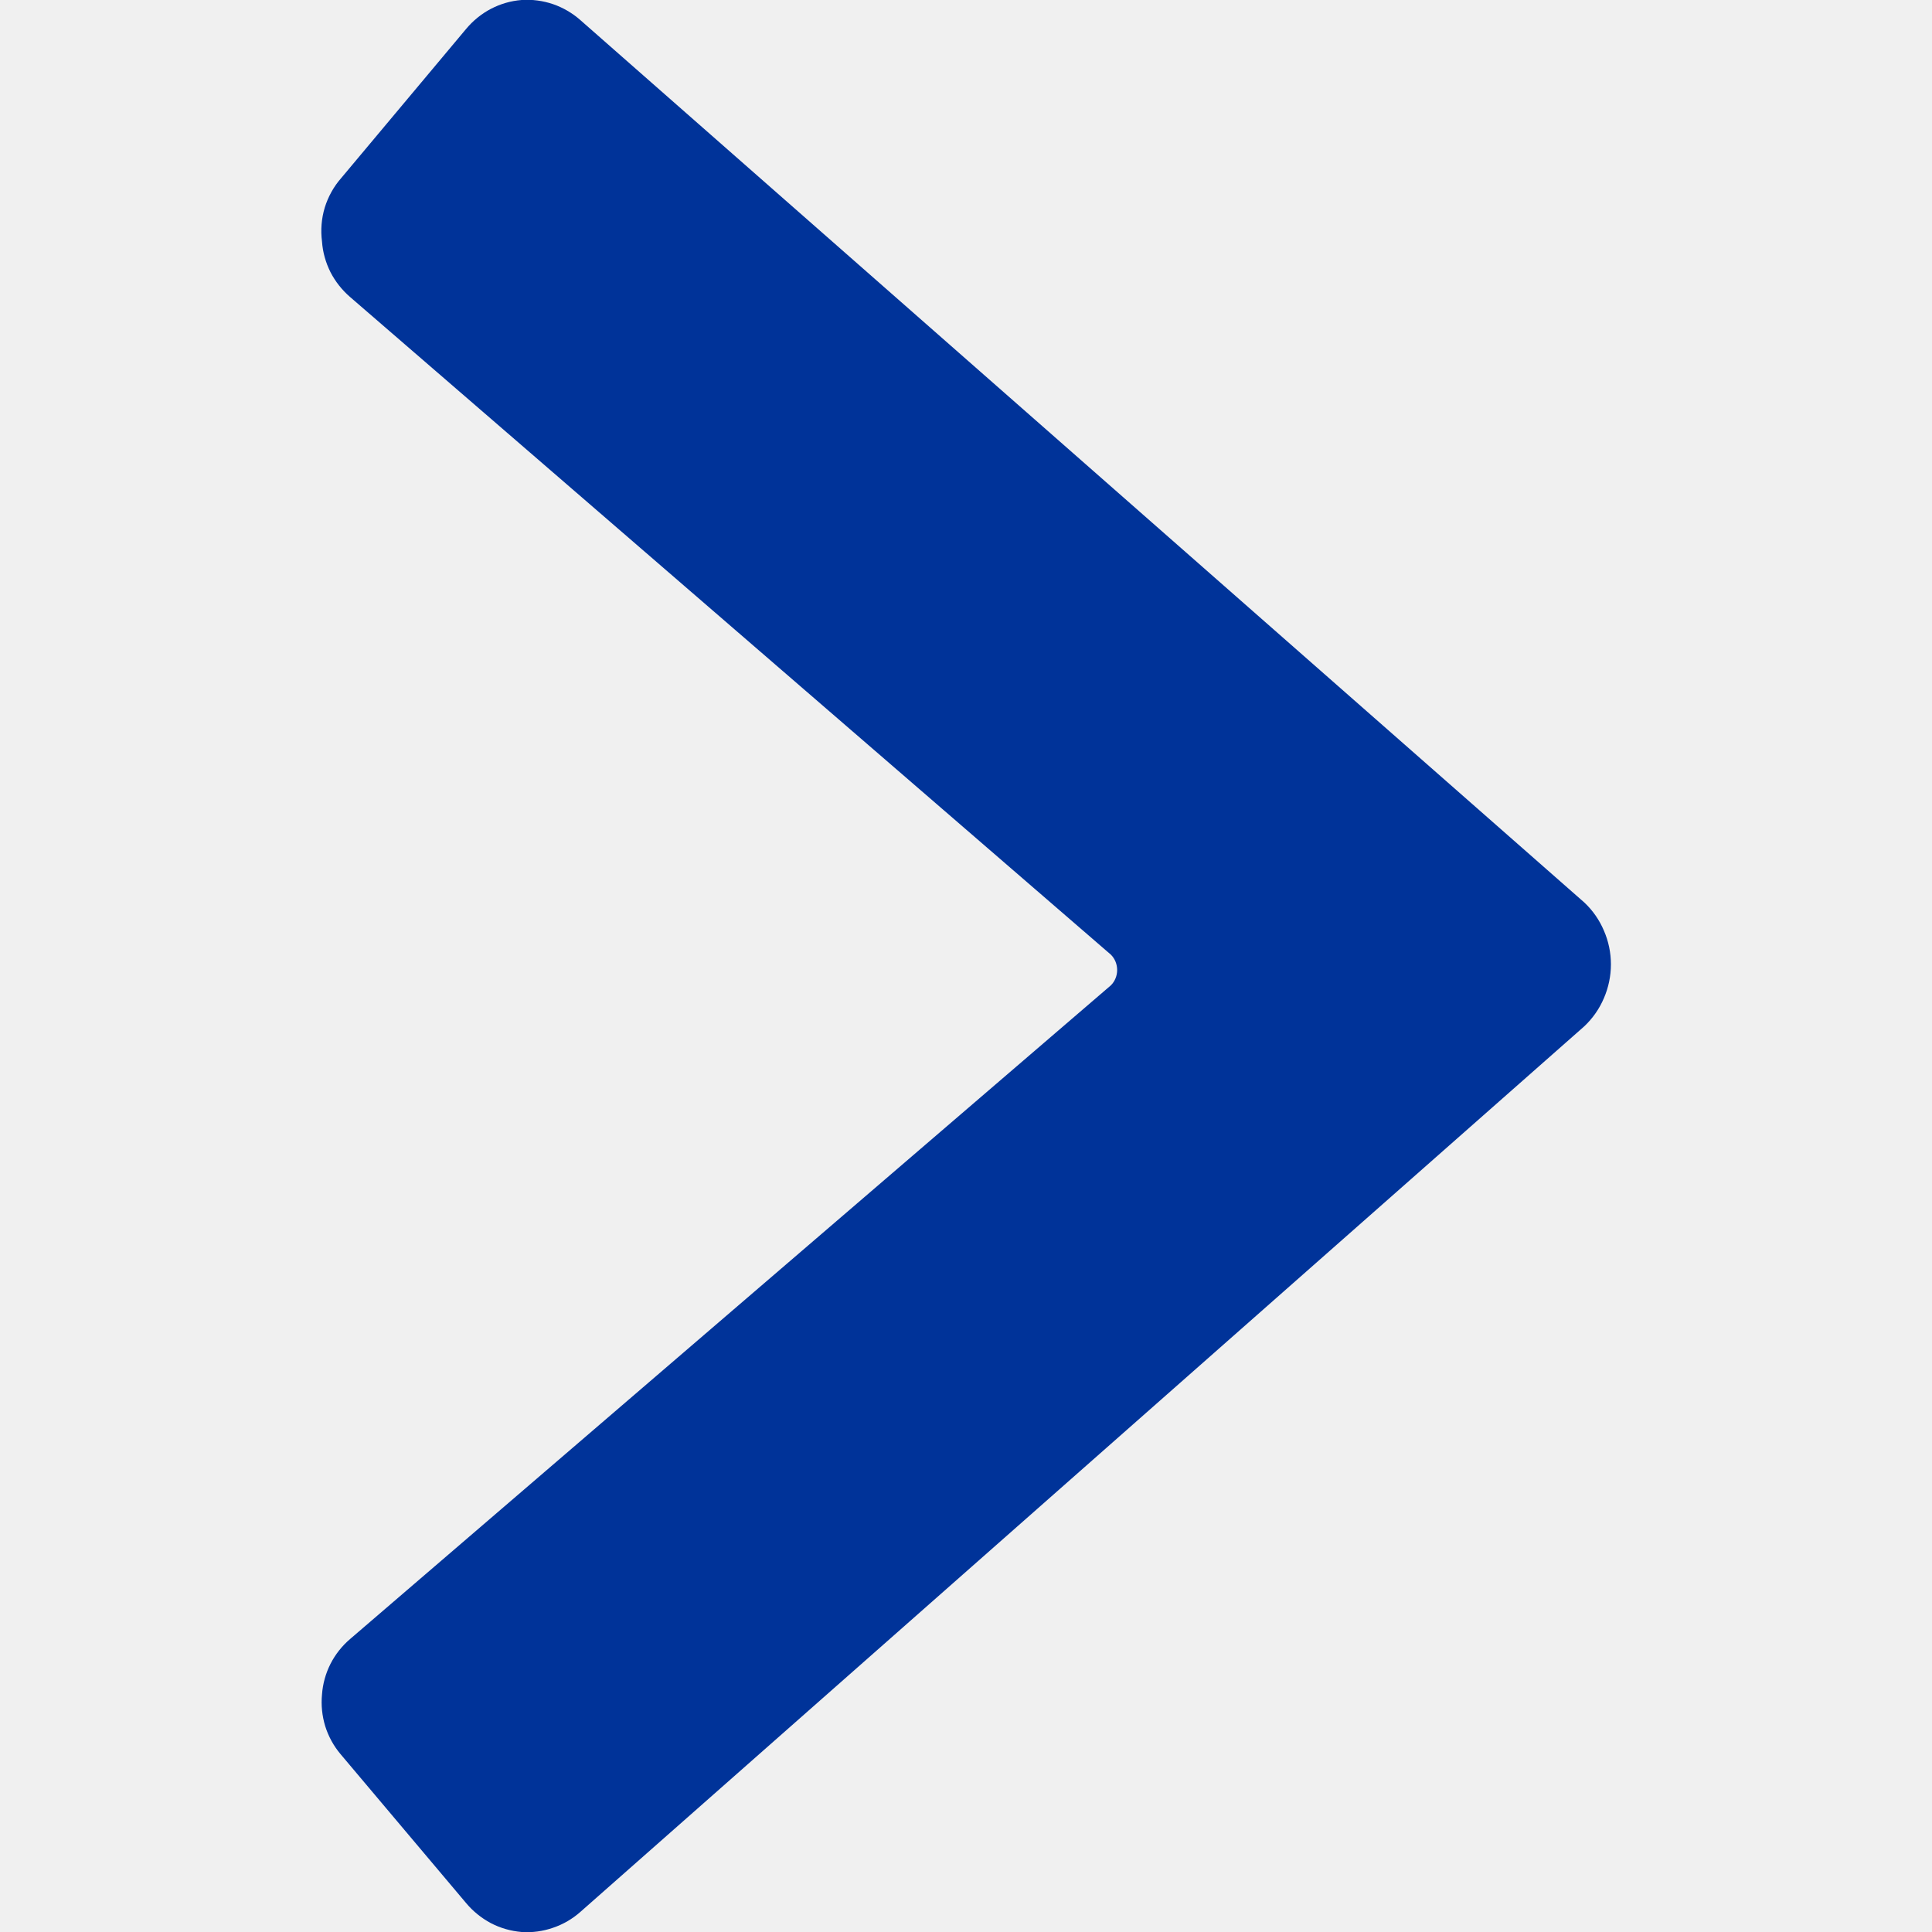
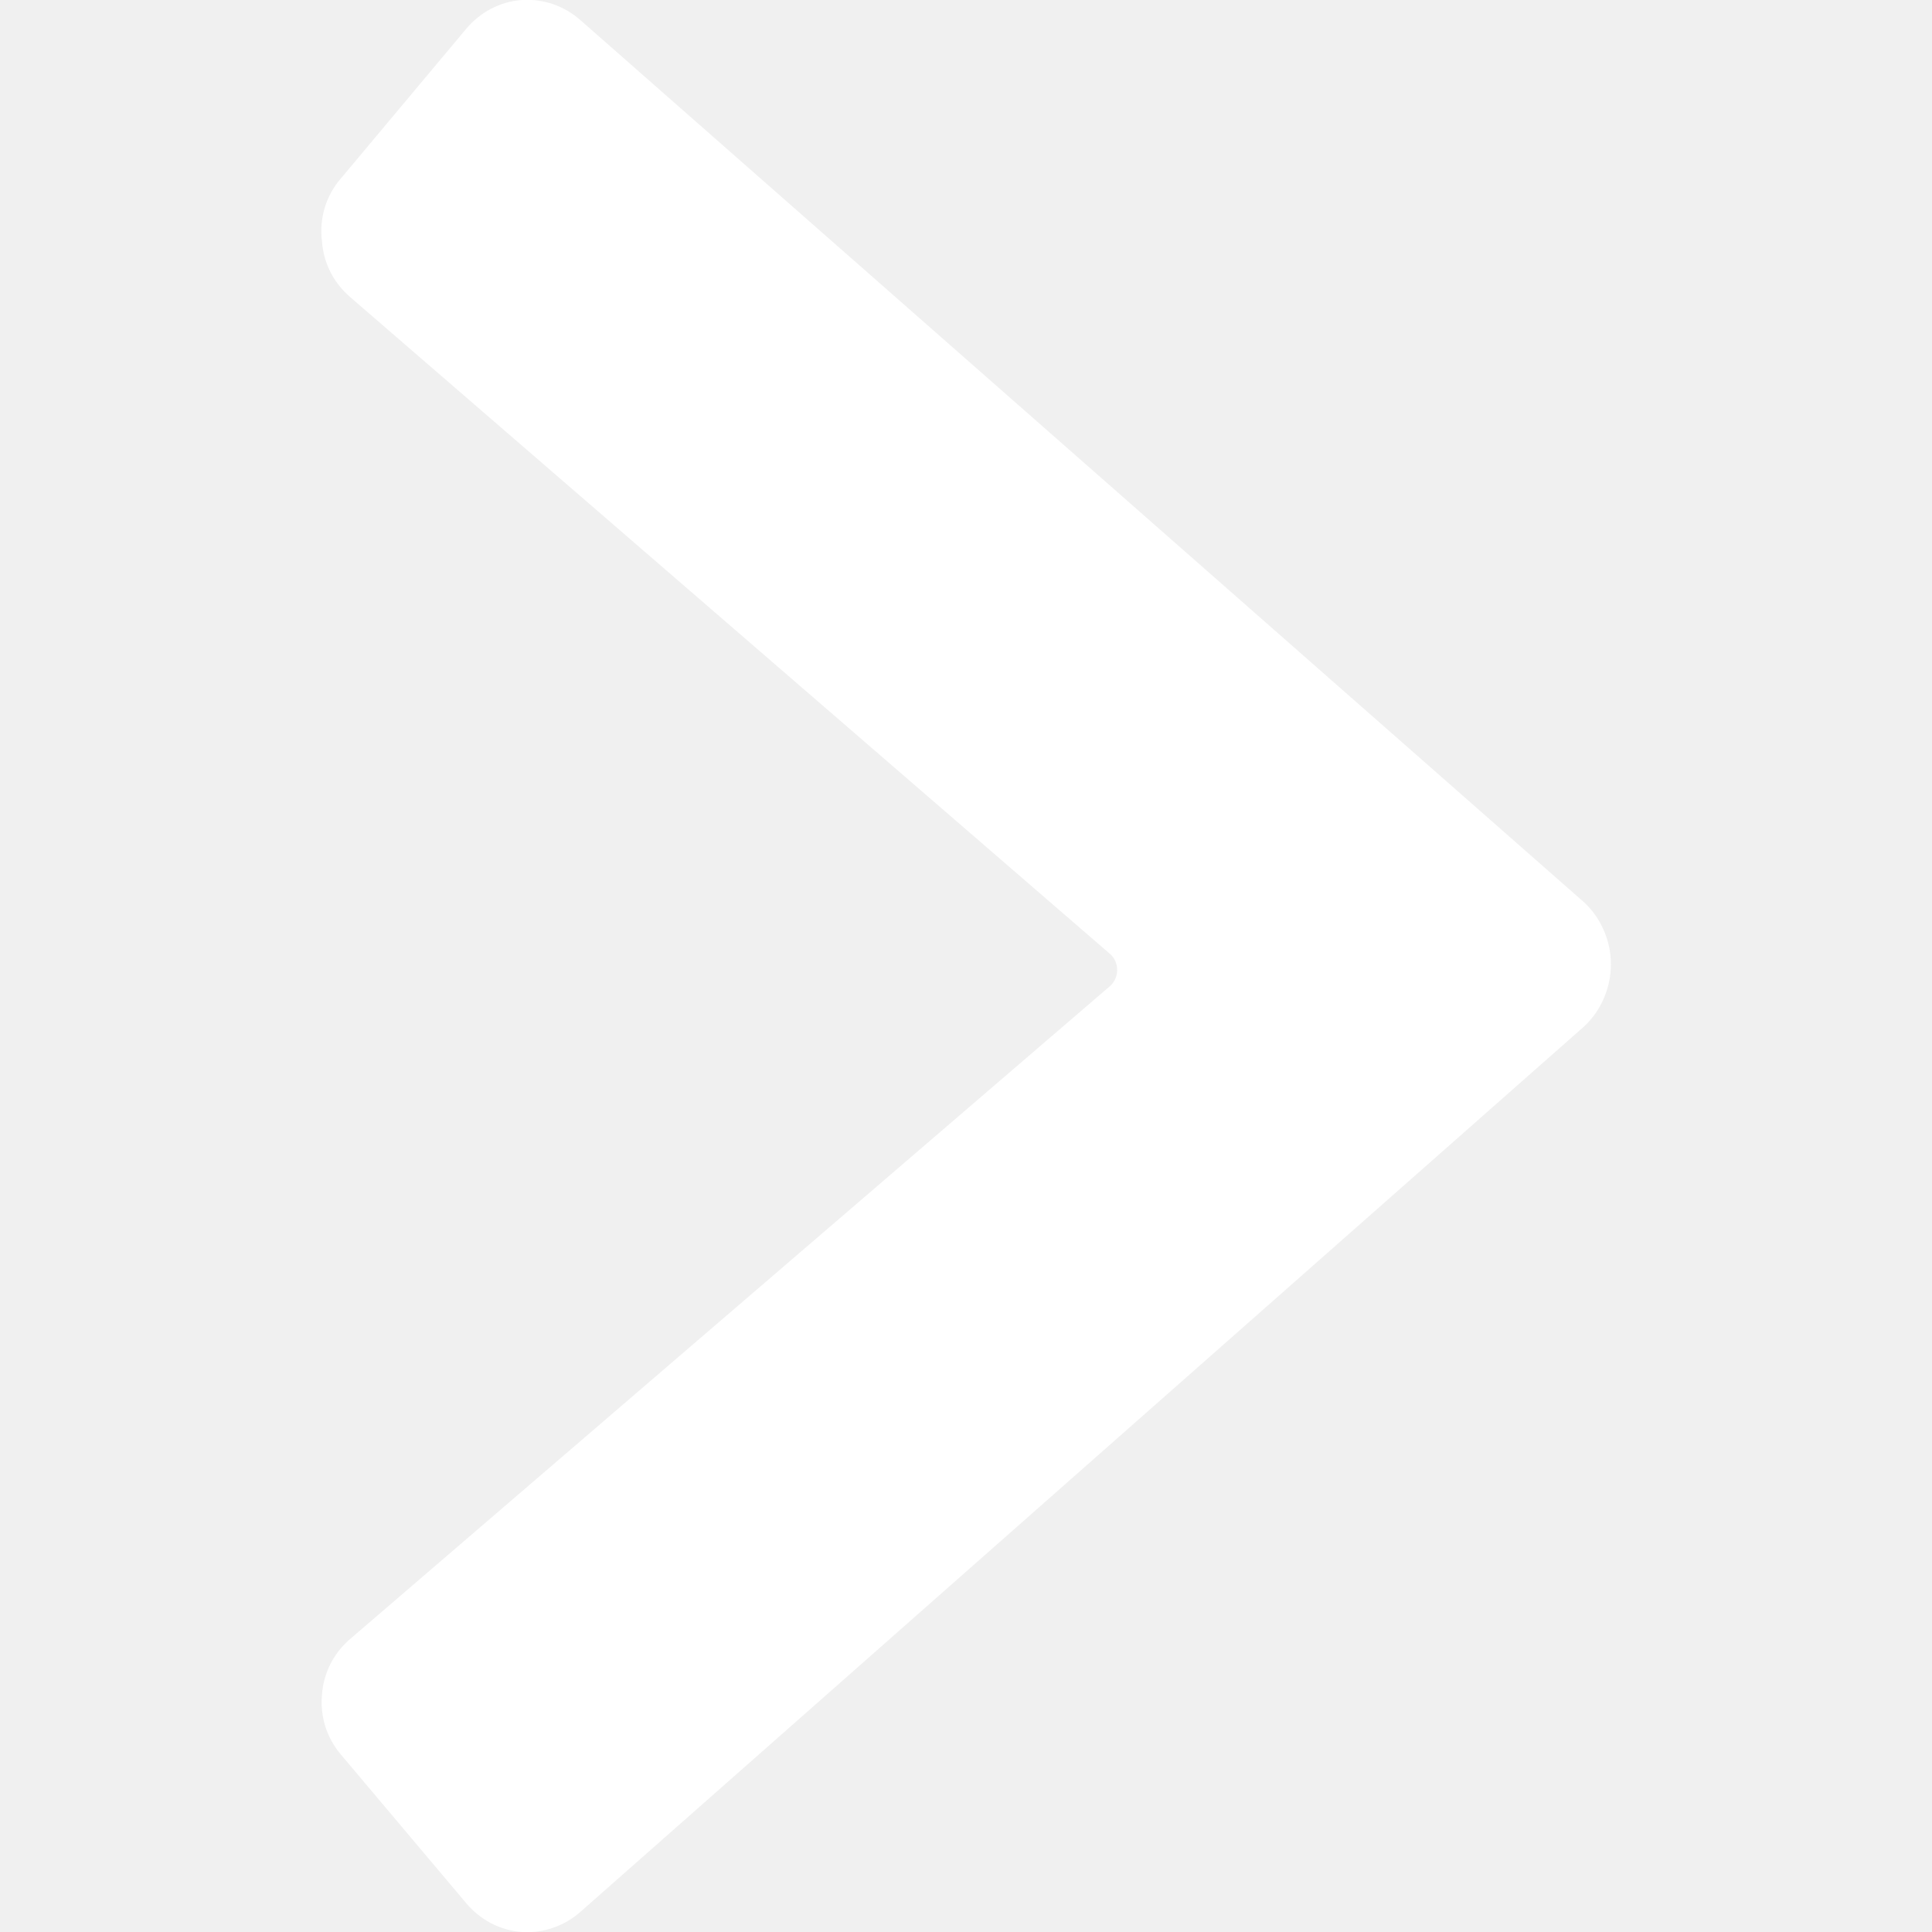
<svg xmlns="http://www.w3.org/2000/svg" width="21" height="21" viewBox="0 0 21 21" fill="none">
  <g clip-path="url(#clip0_17_186)">
-     <path d="M6.309 20.781L17.22 11.156C17.312 11.069 17.385 10.965 17.434 10.849C17.484 10.733 17.51 10.608 17.51 10.482C17.51 10.356 17.484 10.231 17.434 10.116C17.385 10 17.312 9.895 17.22 9.809L6.309 0.219C6.222 0.142 6.121 0.083 6.011 0.045C5.902 0.008 5.786 -0.008 5.67 -0C5.553 0.009 5.44 0.042 5.336 0.096C5.233 0.15 5.141 0.225 5.066 0.315L3.71 1.934C3.628 2.027 3.567 2.137 3.53 2.256C3.494 2.376 3.484 2.501 3.5 2.625C3.508 2.741 3.54 2.854 3.592 2.958C3.645 3.061 3.718 3.153 3.806 3.229L12.075 10.377C12.119 10.421 12.143 10.481 12.143 10.544C12.143 10.606 12.119 10.666 12.075 10.71L3.806 17.815C3.718 17.89 3.645 17.982 3.592 18.086C3.54 18.189 3.508 18.303 3.5 18.419C3.489 18.534 3.501 18.651 3.535 18.763C3.57 18.874 3.626 18.977 3.701 19.066L5.066 20.685C5.141 20.775 5.233 20.849 5.336 20.904C5.44 20.958 5.553 20.99 5.67 21C5.786 21.008 5.902 20.992 6.011 20.954C6.121 20.917 6.222 20.858 6.309 20.781Z" fill="#003399" />
+     <path d="M6.309 20.781L17.22 11.156C17.312 11.069 17.385 10.965 17.434 10.849C17.484 10.733 17.51 10.608 17.51 10.482C17.51 10.356 17.484 10.231 17.434 10.116C17.385 10 17.312 9.895 17.22 9.809L6.309 0.219C6.222 0.142 6.121 0.083 6.011 0.045C5.902 0.008 5.786 -0.008 5.67 -0C5.553 0.009 5.44 0.042 5.336 0.096C5.233 0.15 5.141 0.225 5.066 0.315L3.71 1.934C3.628 2.027 3.567 2.137 3.53 2.256C3.494 2.376 3.484 2.501 3.5 2.625C3.508 2.741 3.54 2.854 3.592 2.958C3.645 3.061 3.718 3.153 3.806 3.229L12.075 10.377C12.119 10.421 12.143 10.481 12.143 10.544C12.143 10.606 12.119 10.666 12.075 10.71L3.806 17.815C3.718 17.89 3.645 17.982 3.592 18.086C3.54 18.189 3.508 18.303 3.5 18.419C3.489 18.534 3.501 18.651 3.535 18.763C3.57 18.874 3.626 18.977 3.701 19.066L5.066 20.685C5.141 20.775 5.233 20.849 5.336 20.904C5.44 20.958 5.553 20.99 5.67 21C5.786 21.008 5.902 20.992 6.011 20.954C6.121 20.917 6.222 20.858 6.309 20.781Z" fill="#fff" />
  </g>
  <defs>
    <clipPath id="clip0_17_186">
      <rect width="21" height="21" fill="white" />
    </clipPath>
  </defs>
</svg>
